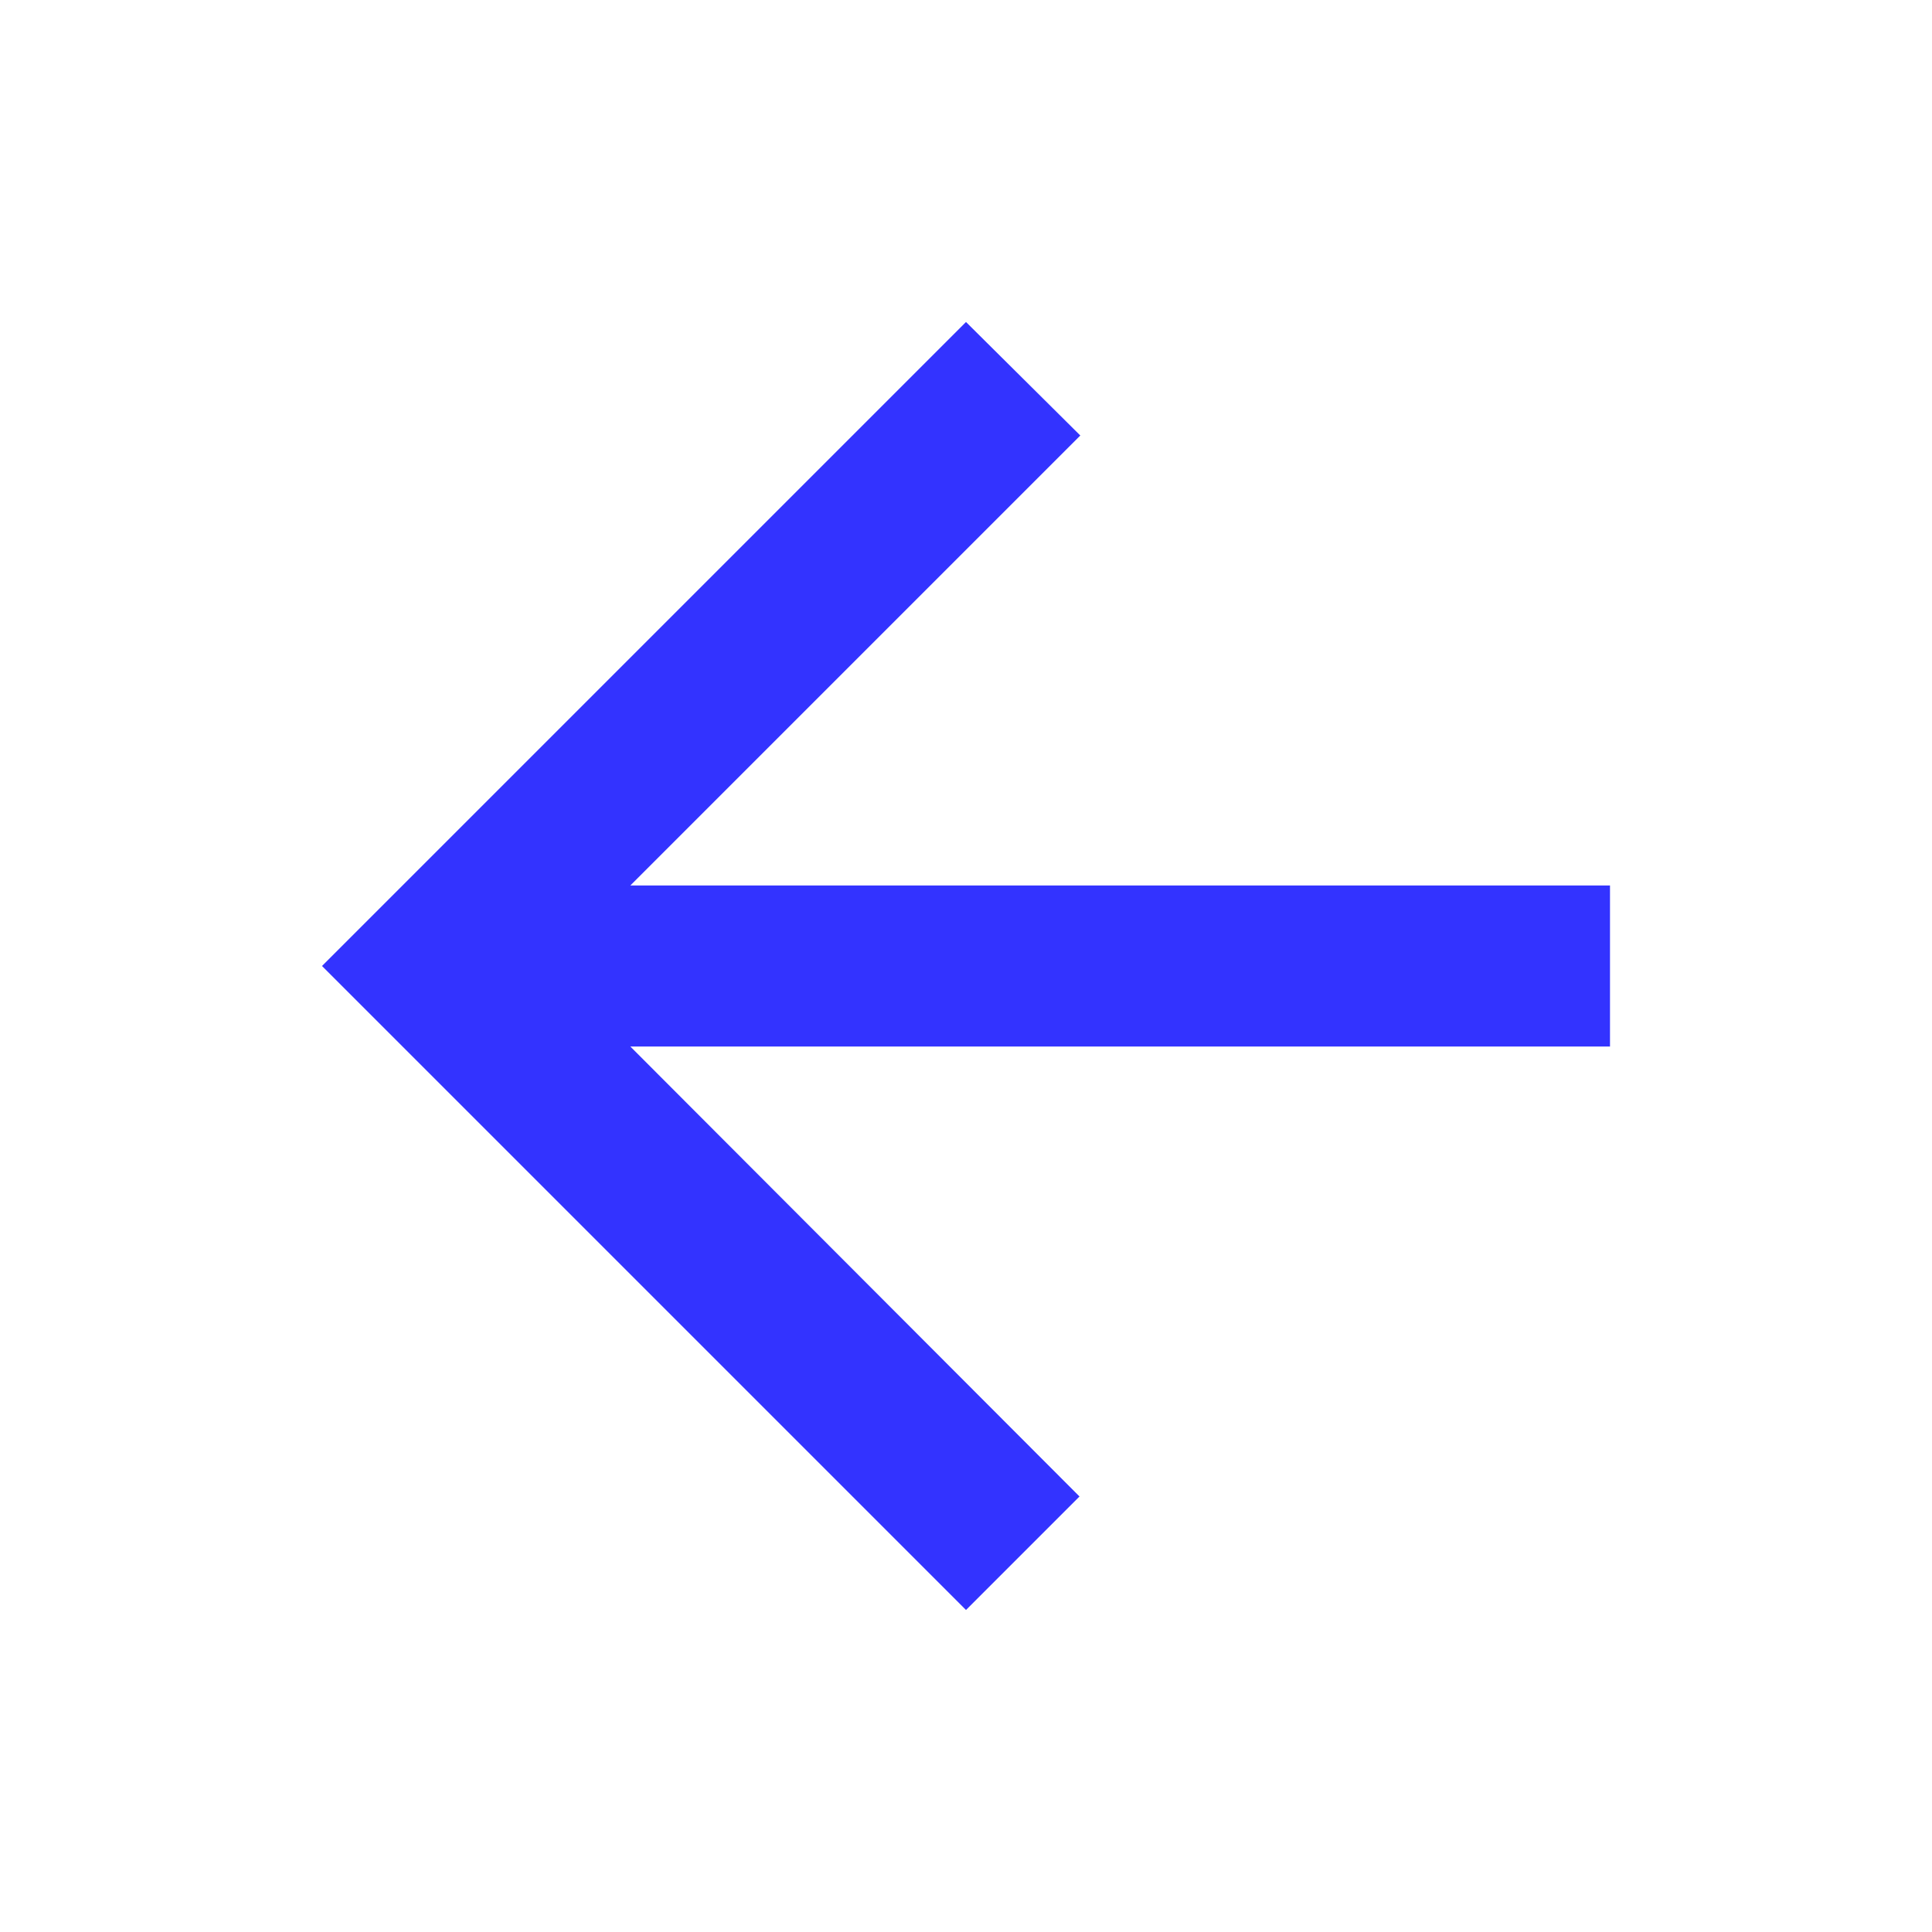
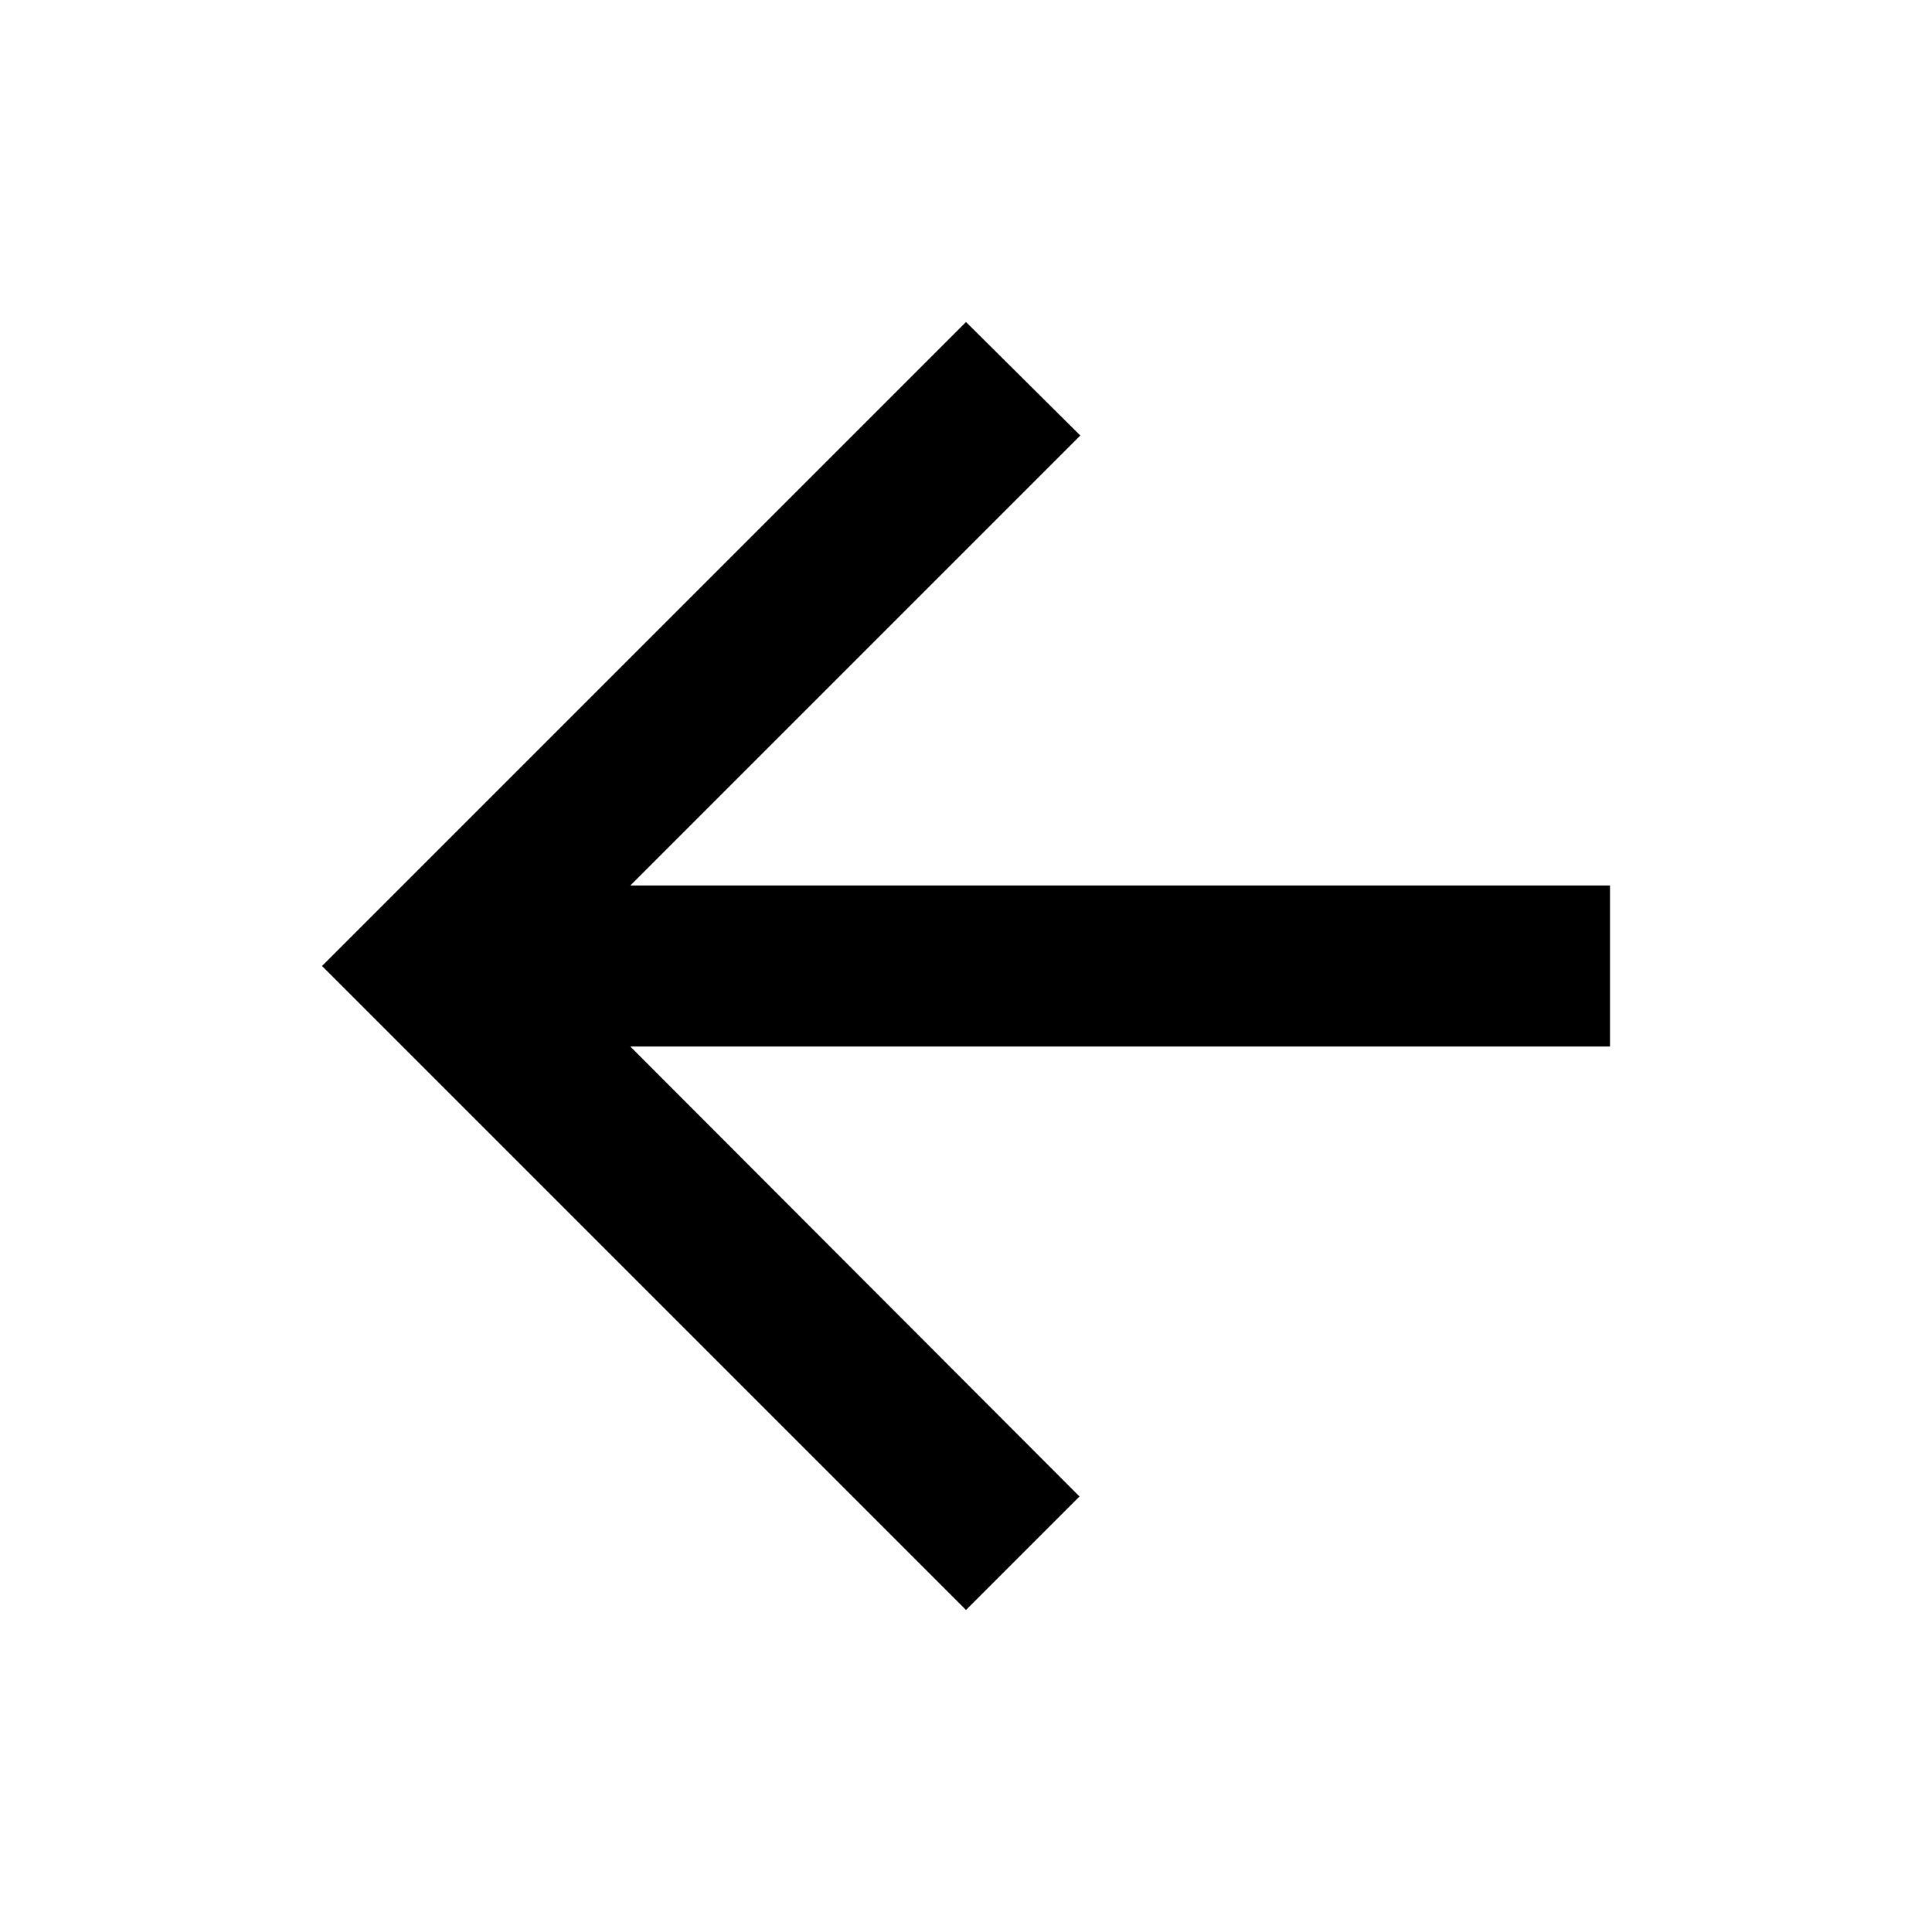
- <svg xmlns="http://www.w3.org/2000/svg" fill="#3333ff" height="24" viewBox="0 0 24 24" width="24">
+ <svg xmlns="http://www.w3.org/2000/svg" fill="#000000" height="24" viewBox="0 0 24 24" width="24">
  <path d="M0 0h24v24H0z" fill="none" />
  <path d="M20 11H7.83l5.59-5.59L12 4l-8 8 8 8 1.41-1.41L7.83 13H20v-2z" />
</svg>
